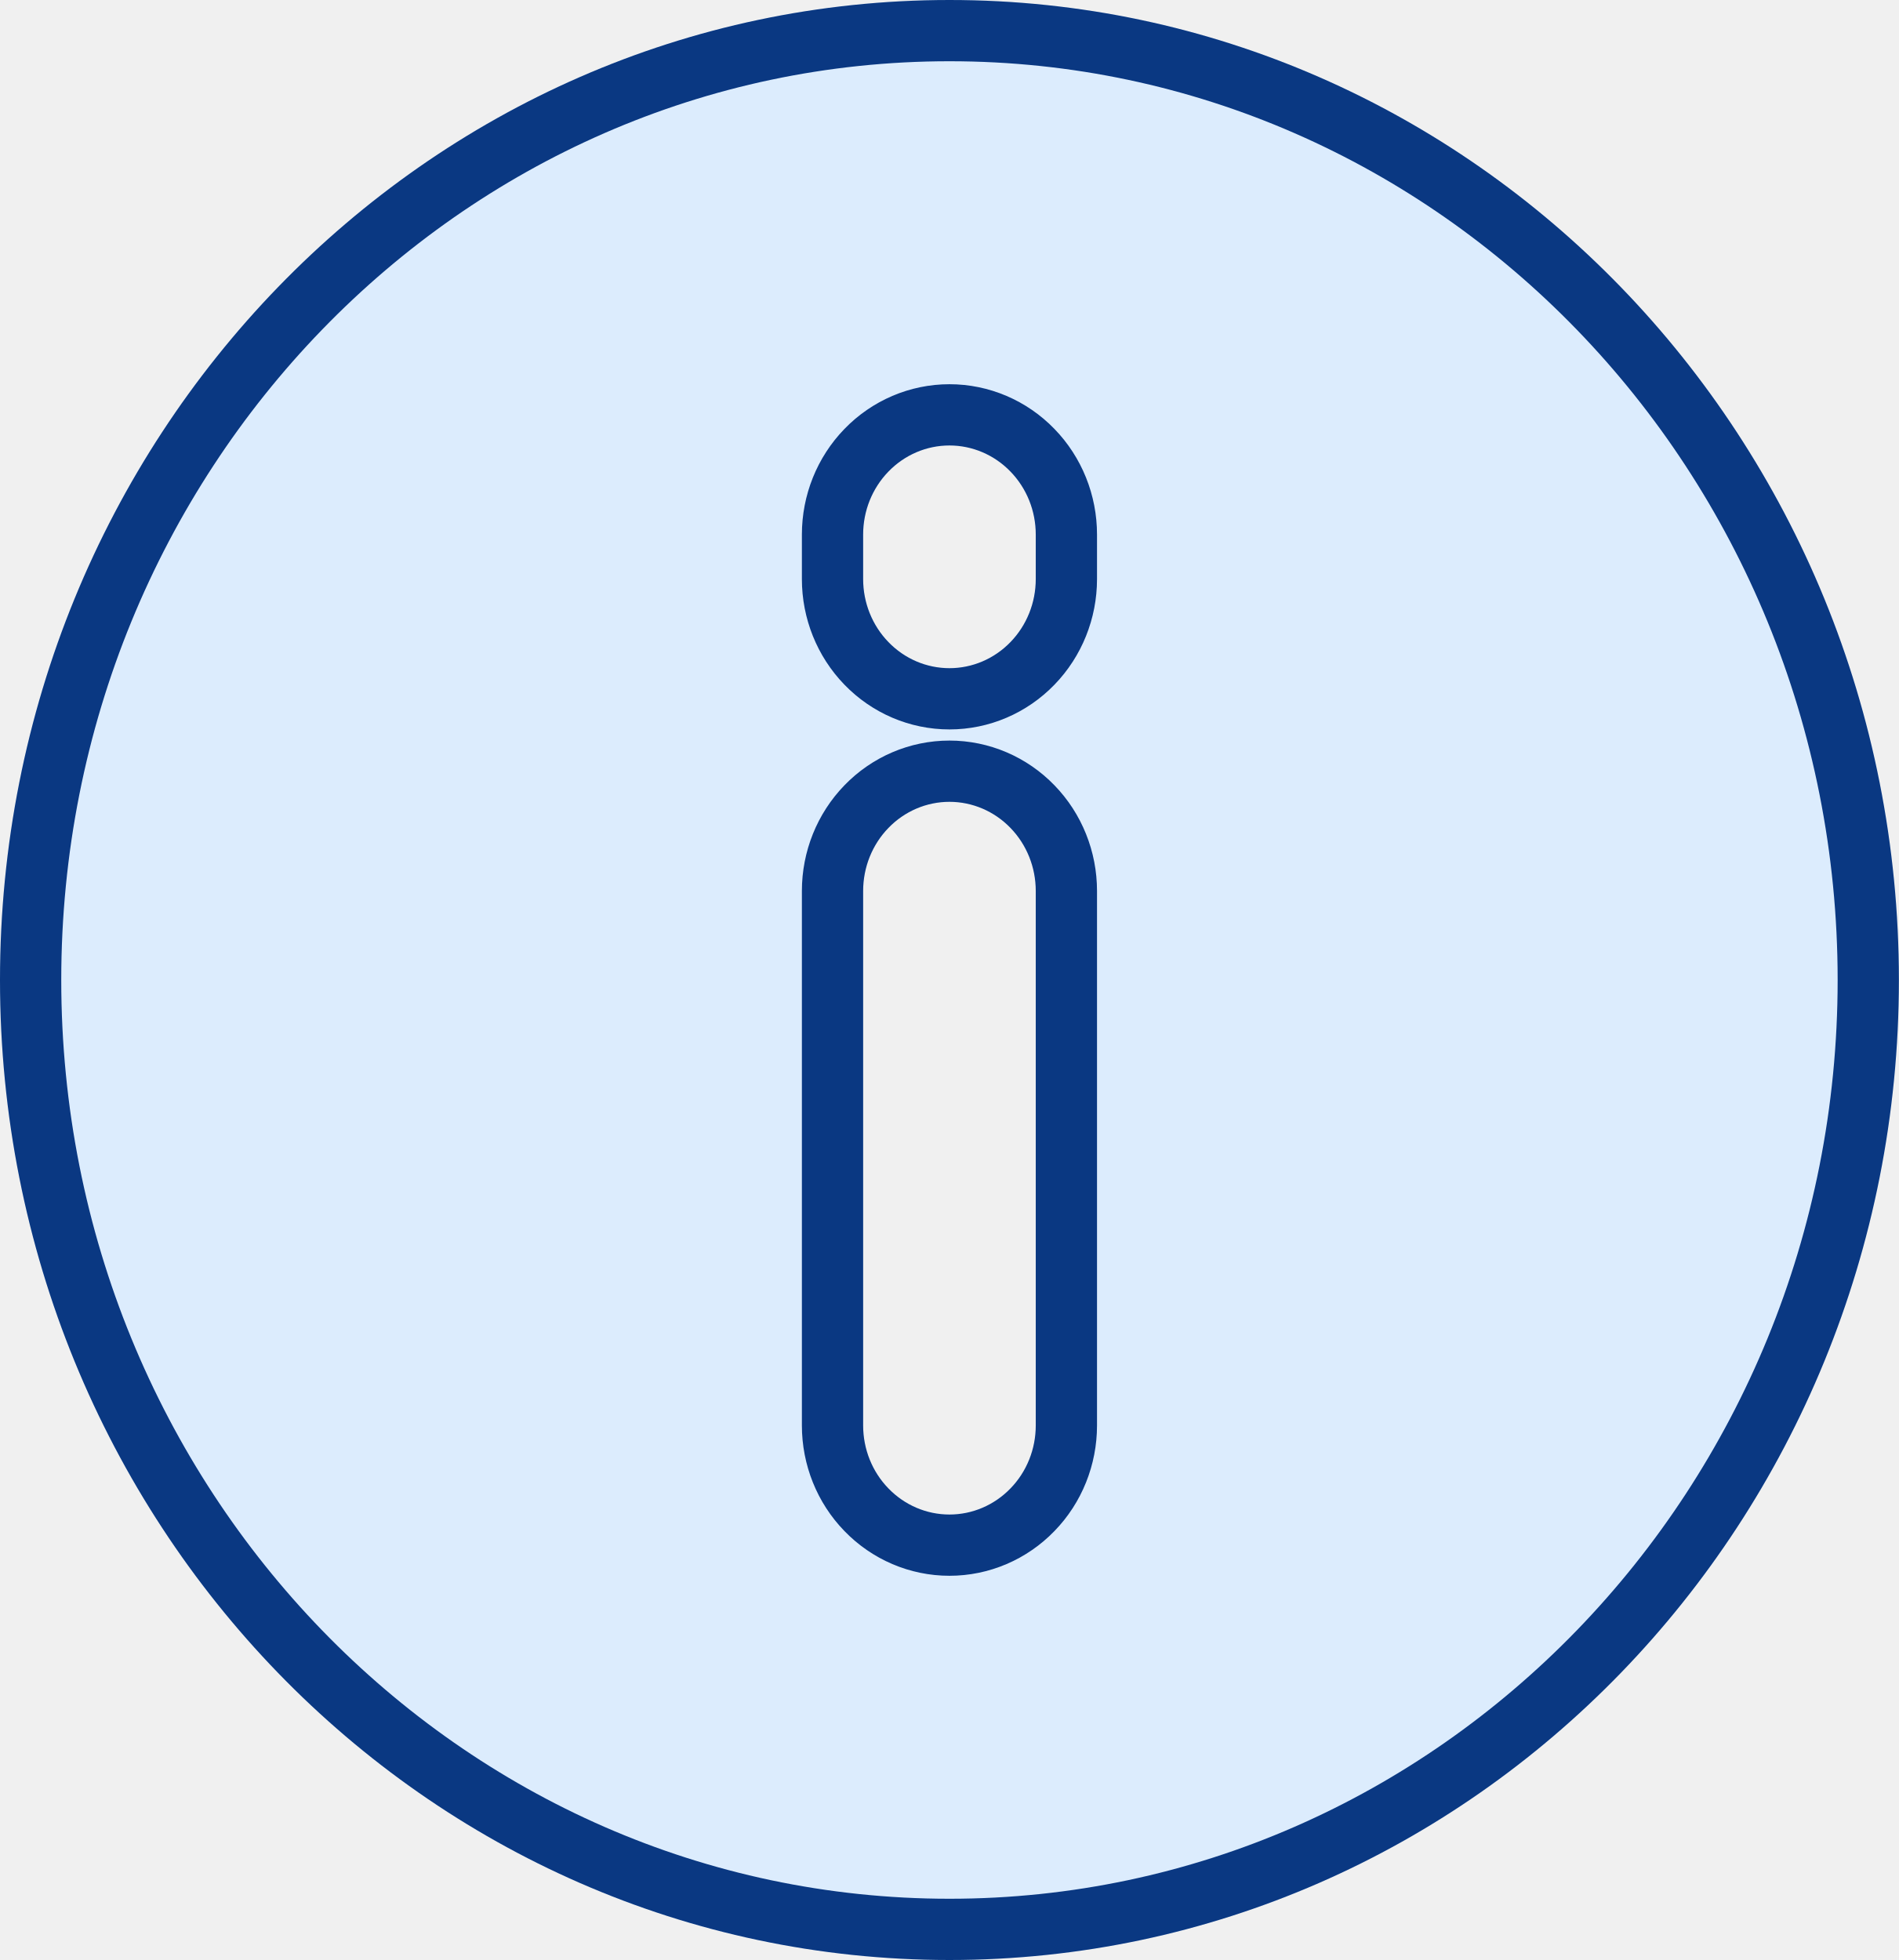
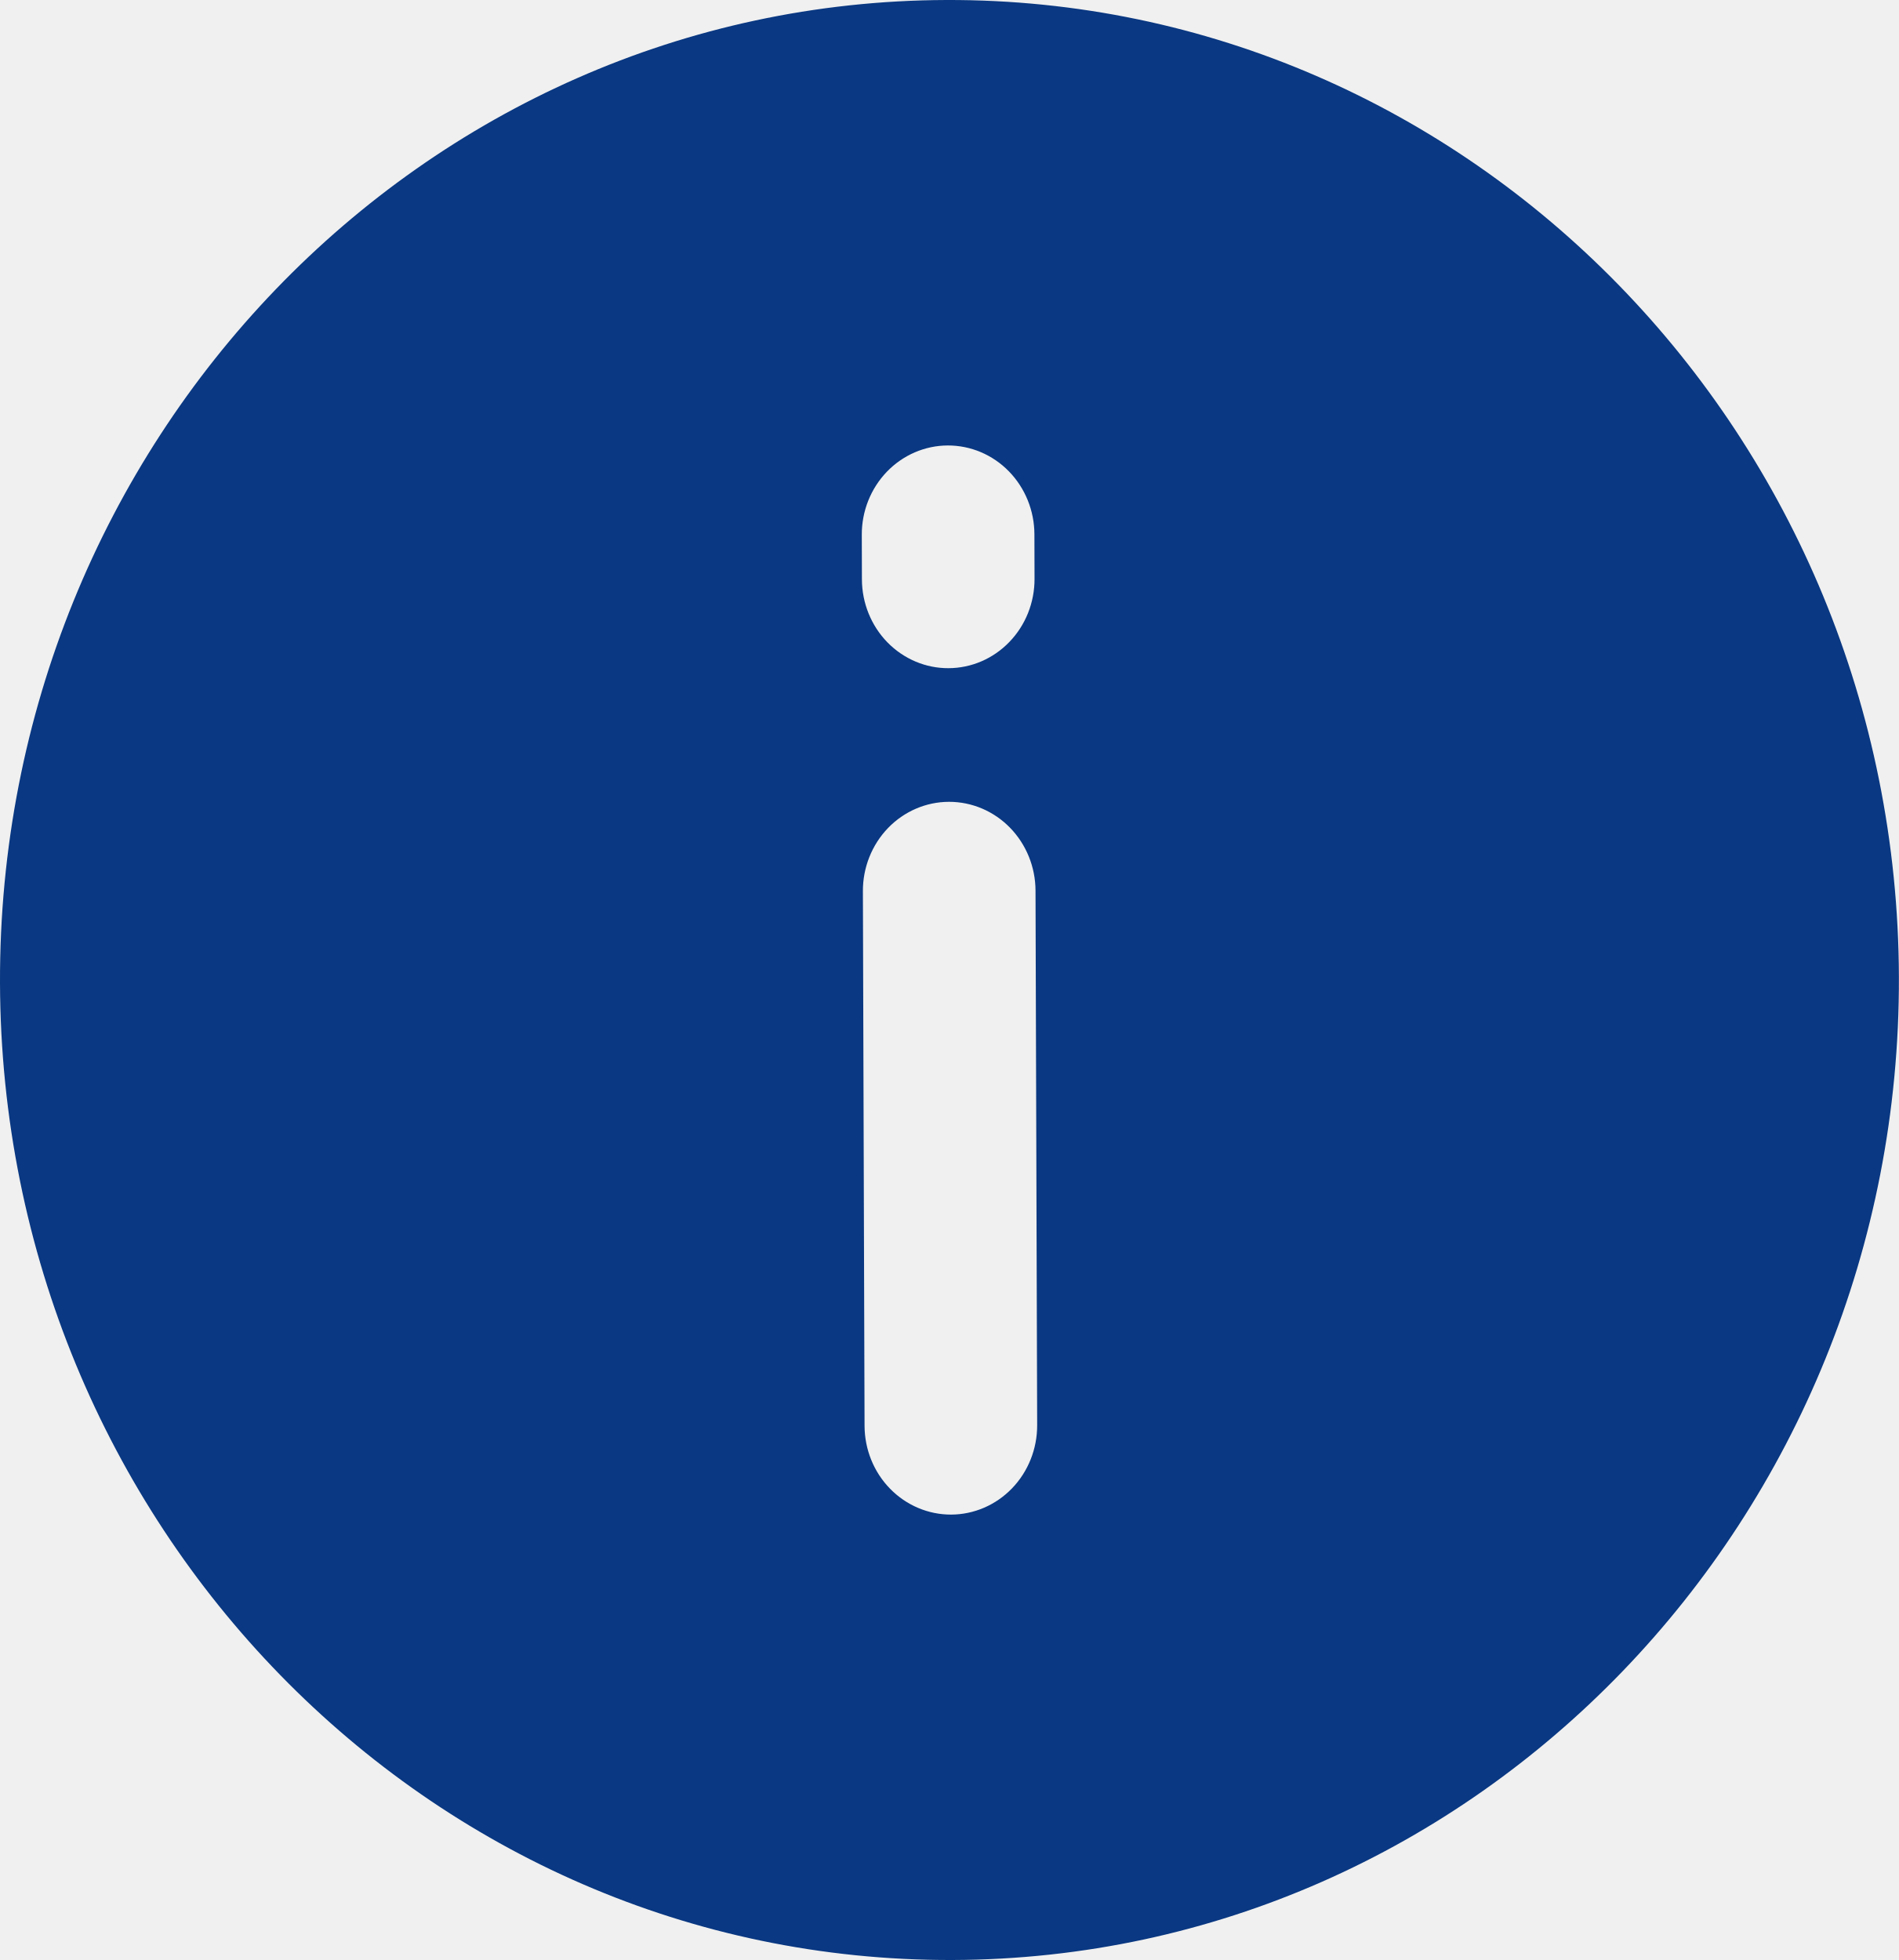
- <svg xmlns="http://www.w3.org/2000/svg" xmlns:xlink="http://www.w3.org/1999/xlink" width="31" height="32" viewBox="0 0 31 32" fill="none">
-   <use xlink:href="#stroke0_724_771" fill="#DCECFD" />
-   <mask id="stroke1_724_771" fill="white">
-     <use xlink:href="#stroke0_724_771" />
-   </mask>
-   <path d="M15.5 32C24.06 32 31 24.836 31 16C31 7.164 24.06 -9.53674e-07 15.5 -9.53674e-07C6.94 -9.53674e-07 7.15256e-07 7.164 7.15256e-07 16C7.15256e-07 24.836 6.94 32 15.5 32ZM14.091 23.273C14.091 23.659 14.239 24.029 14.504 24.301C14.768 24.574 15.126 24.727 15.5 24.727C15.874 24.727 16.232 24.574 16.496 24.301C16.761 24.029 16.909 23.659 16.909 23.273V14.546C16.909 14.16 16.761 13.79 16.496 13.517C16.232 13.244 15.874 13.091 15.5 13.091C15.126 13.091 14.768 13.244 14.504 13.517C14.239 13.79 14.091 14.16 14.091 14.546V23.273ZM14.091 9.455C14.091 9.84 14.239 10.21 14.504 10.483C14.768 10.756 15.126 10.909 15.5 10.909C15.874 10.909 16.232 10.756 16.496 10.483C16.761 10.21 16.909 9.84 16.909 9.455V8.727C16.909 8.341 16.761 7.972 16.496 7.699C16.232 7.426 15.874 7.273 15.5 7.273C15.126 7.273 14.768 7.426 14.504 7.699C14.239 7.972 14.091 8.341 14.091 8.727V9.455Z" stroke-width="2" stroke="#0A3882" mask="url(#stroke1_724_771)" />
-   <defs>
-     <path id="stroke0_724_771" d="M15.5 32C24.06 32 31 24.836 31 16C31 7.164 24.06 0 15.5 0C6.94 0 0 7.164 0 16C0 24.836 6.94 32 15.5 32ZM14.091 23.273C14.091 23.659 14.239 24.029 14.504 24.301C14.768 24.574 15.126 24.727 15.5 24.727C15.874 24.727 16.232 24.574 16.496 24.301C16.761 24.029 16.909 23.659 16.909 23.273V14.546C16.909 14.16 16.761 13.79 16.496 13.517C16.232 13.244 15.874 13.091 15.5 13.091C15.126 13.091 14.768 13.244 14.504 13.517C14.239 13.79 14.091 14.16 14.091 14.546V23.273ZM14.091 9.455C14.091 9.84 14.239 10.21 14.504 10.483C14.768 10.756 15.126 10.909 15.5 10.909C15.874 10.909 16.232 10.756 16.496 10.483C16.761 10.21 16.909 9.84 16.909 9.455V8.727C16.909 8.341 16.761 7.972 16.496 7.699C16.232 7.426 15.874 7.273 15.5 7.273C15.126 7.273 14.768 7.426 14.504 7.699C14.239 7.972 14.091 8.341 14.091 8.727V9.455Z" fill-rule="evenodd" clip-rule="evenodd" />
-   </defs>
+ <svg xmlns="http://www.w3.org/2000/svg" width="31" height="32" viewBox="0 0 31 32" fill="none">
+   <path d="M15.55 32C24.11 31.974 31.027 24.788 31 15.952C30.973 7.116 24.011 -0.026 15.45 0C6.89 0.027 -0.027 7.212 0 16.049C0.028 24.885 6.99 32.027 15.55 32ZM14.114 23.277C14.115 23.663 14.264 24.033 14.53 24.305C14.795 24.577 15.154 24.729 15.527 24.728C15.901 24.727 16.259 24.572 16.522 24.299C16.786 24.025 16.933 23.654 16.932 23.269L16.905 14.541C16.904 14.156 16.754 13.786 16.489 13.514C16.224 13.242 15.865 13.09 15.491 13.091C15.117 13.092 14.759 13.247 14.496 13.52C14.233 13.794 14.085 14.165 14.087 14.55L14.114 23.277ZM14.071 9.459C14.072 9.845 14.222 10.215 14.487 10.487C14.752 10.758 15.111 10.911 15.484 10.909C15.858 10.908 16.216 10.754 16.479 10.48C16.743 10.207 16.89 9.836 16.889 9.451L16.887 8.723C16.886 8.338 16.736 7.968 16.471 7.696C16.206 7.424 15.847 7.272 15.473 7.273C15.099 7.274 14.741 7.429 14.478 7.702C14.215 7.976 14.067 8.346 14.069 8.732L14.071 9.459Z" fill-rule="evenodd" clip-rule="evenodd" fill="#0A3882" />
</svg>
